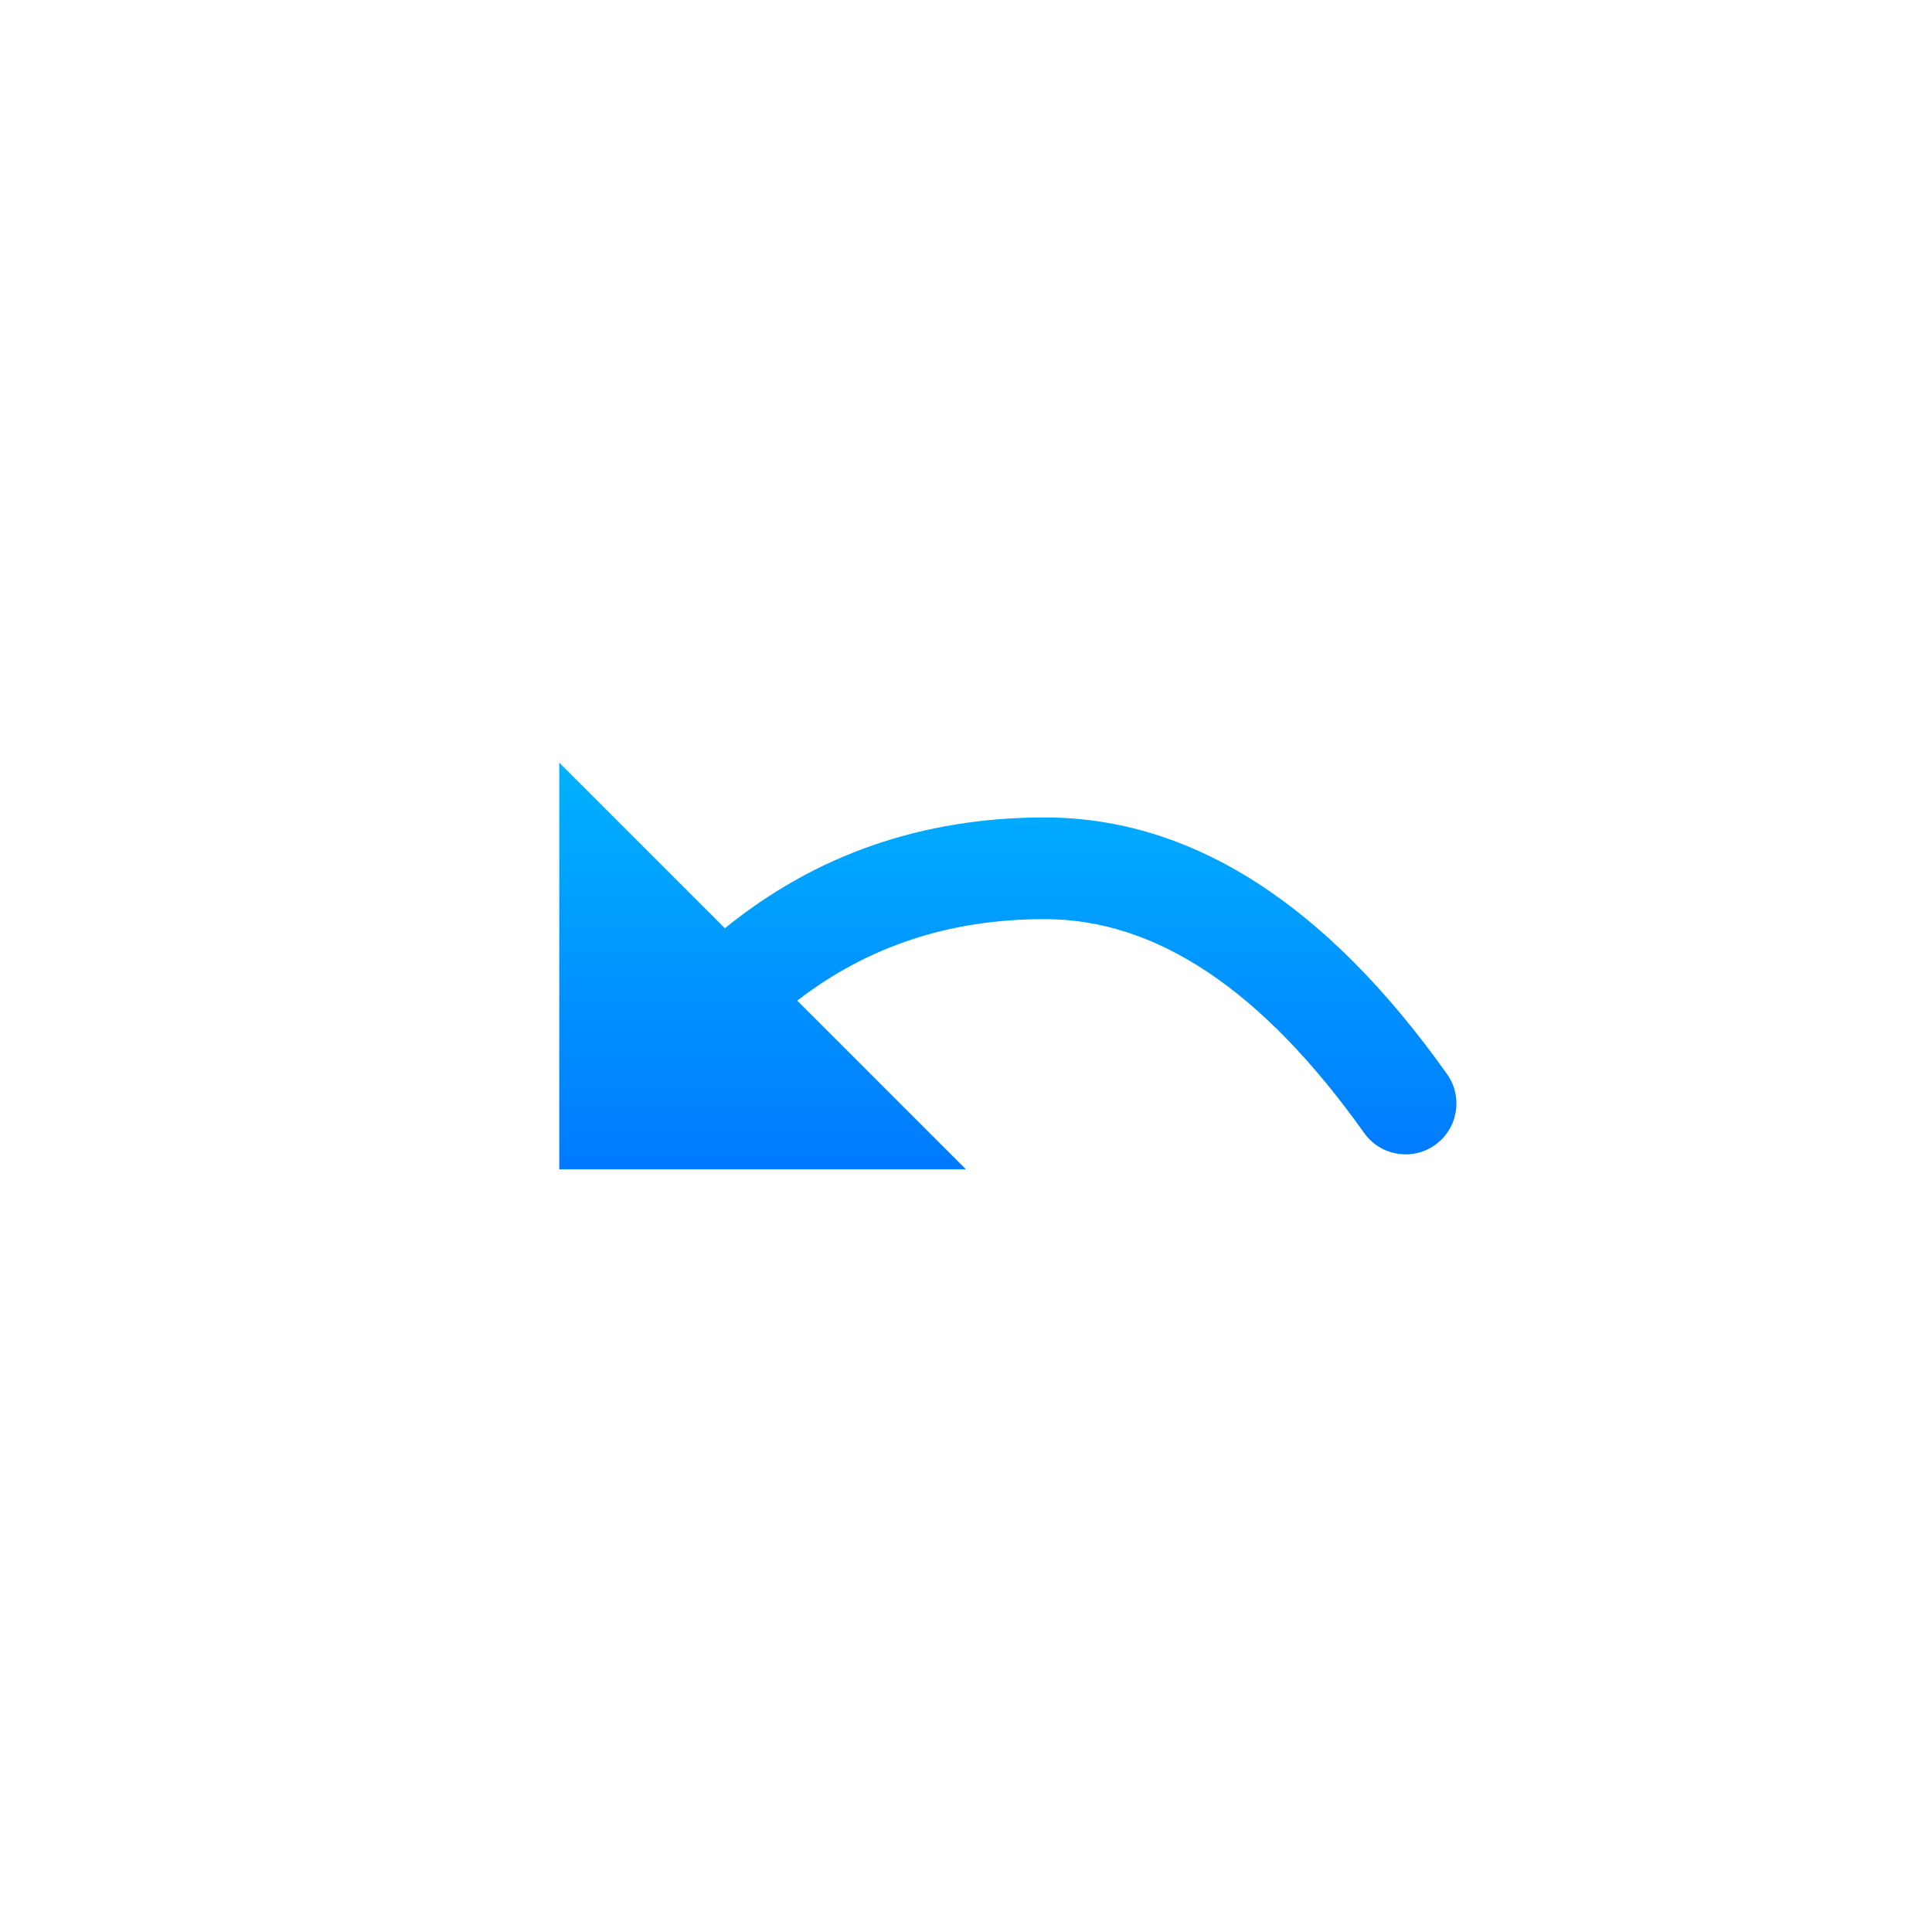
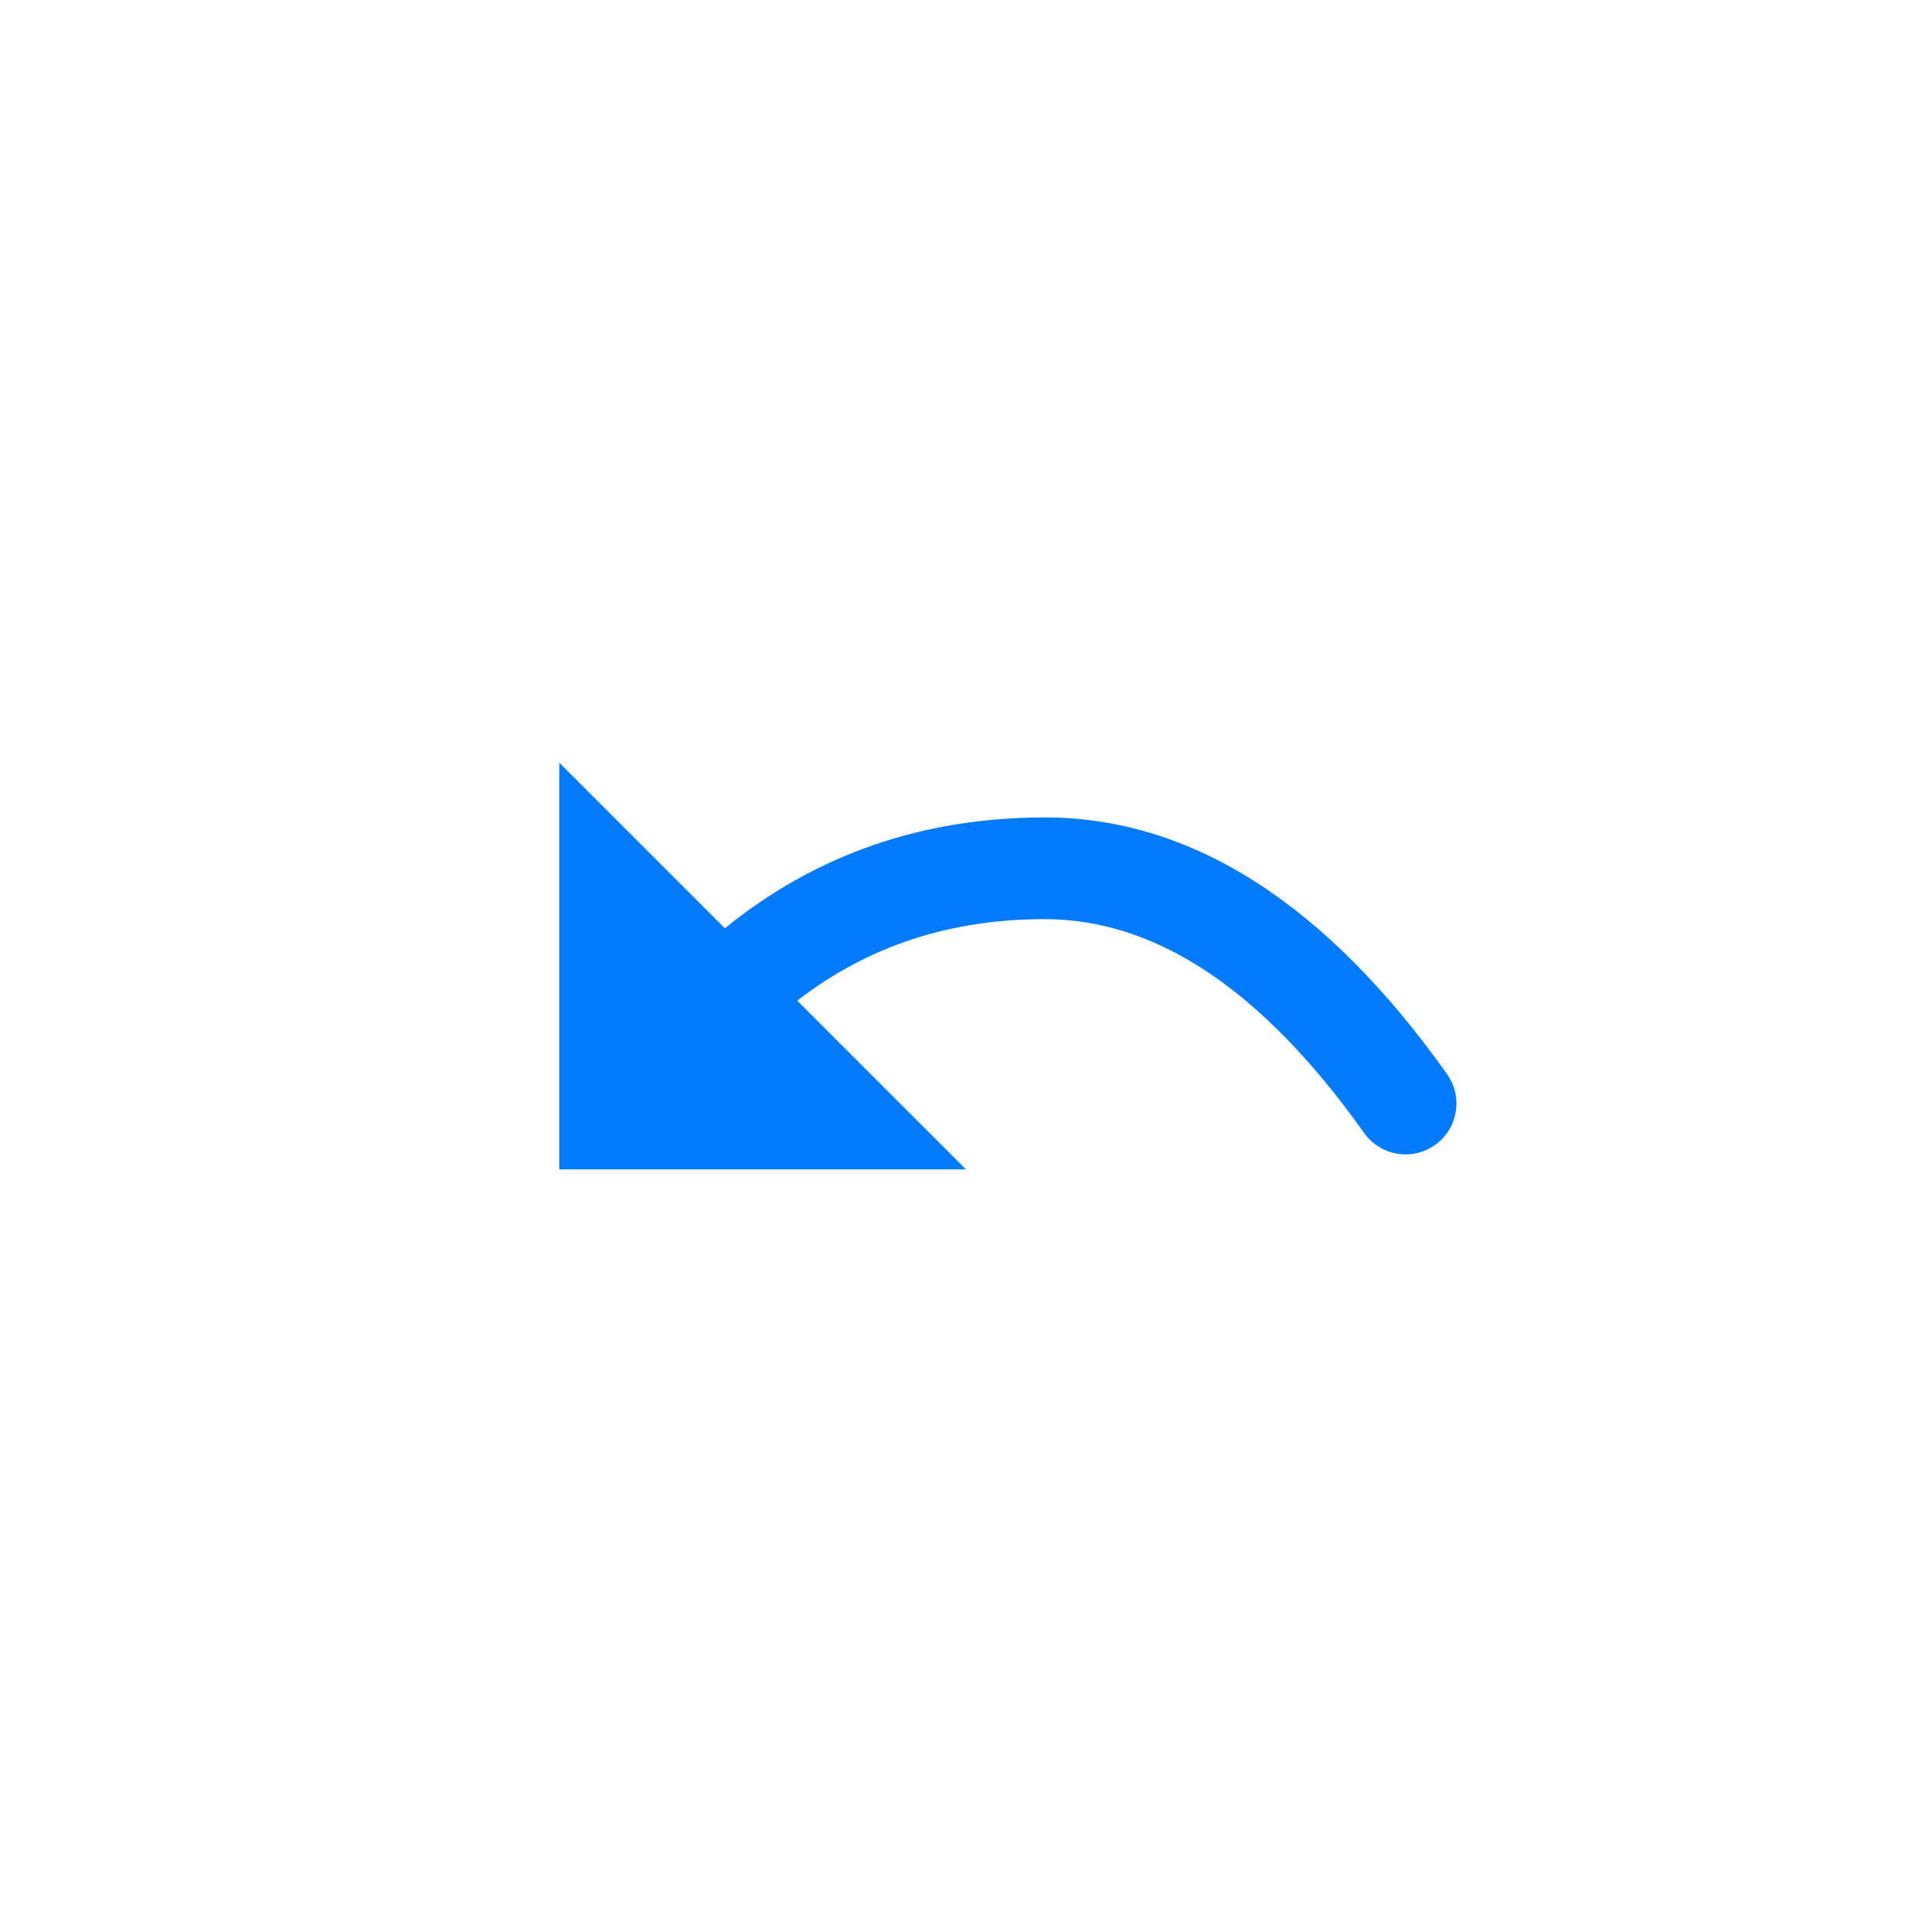
<svg xmlns="http://www.w3.org/2000/svg" width="38px" height="38px" viewBox="0 0 38 38" version="1.1">
-   <defs>
-     <linearGradient x1="50%" y1="0%" x2="50%" y2="100%" id="linearGradient-1">
-       <stop stop-color="#00B2FF" offset="0%" />
-       <stop stop-color="#007AFF" offset="100%" />
-     </linearGradient>
-   </defs>
  <g id="action-undo-highlghted" stroke="none" stroke-width="1" fill="none" fill-rule="evenodd">
-     <path d="M11,15 L14.258,18.258 C16.039,16.809 18.148,16.078 20.547,16.078 C23.456,16.078 26.098,17.8 28.461,21.125 C28.781,21.575 28.676,22.2 28.226,22.52 C27.776,22.84 27.151,22.734 26.831,22.284 C24.81,19.44 22.72,18.078 20.547,18.078 C18.681,18.078 17.07,18.609 15.681,19.681 L19,23 L11,23 L11,15 Z" id="Combined-Shape" fill="url(#linearGradient-1)" fill-rule="nonzero" />
+     <path d="M11,15 L14.258,18.258 C16.039,16.809 18.148,16.078 20.547,16.078 C23.456,16.078 26.098,17.8 28.461,21.125 C28.781,21.575 28.676,22.2 28.226,22.52 C27.776,22.84 27.151,22.734 26.831,22.284 C24.81,19.44 22.72,18.078 20.547,18.078 C18.681,18.078 17.07,18.609 15.681,19.681 L19,23 L11,23 L11,15 Z" id="Combined-Shape" fill="#007AFF" fill-rule="nonzero" />
  </g>
</svg>
